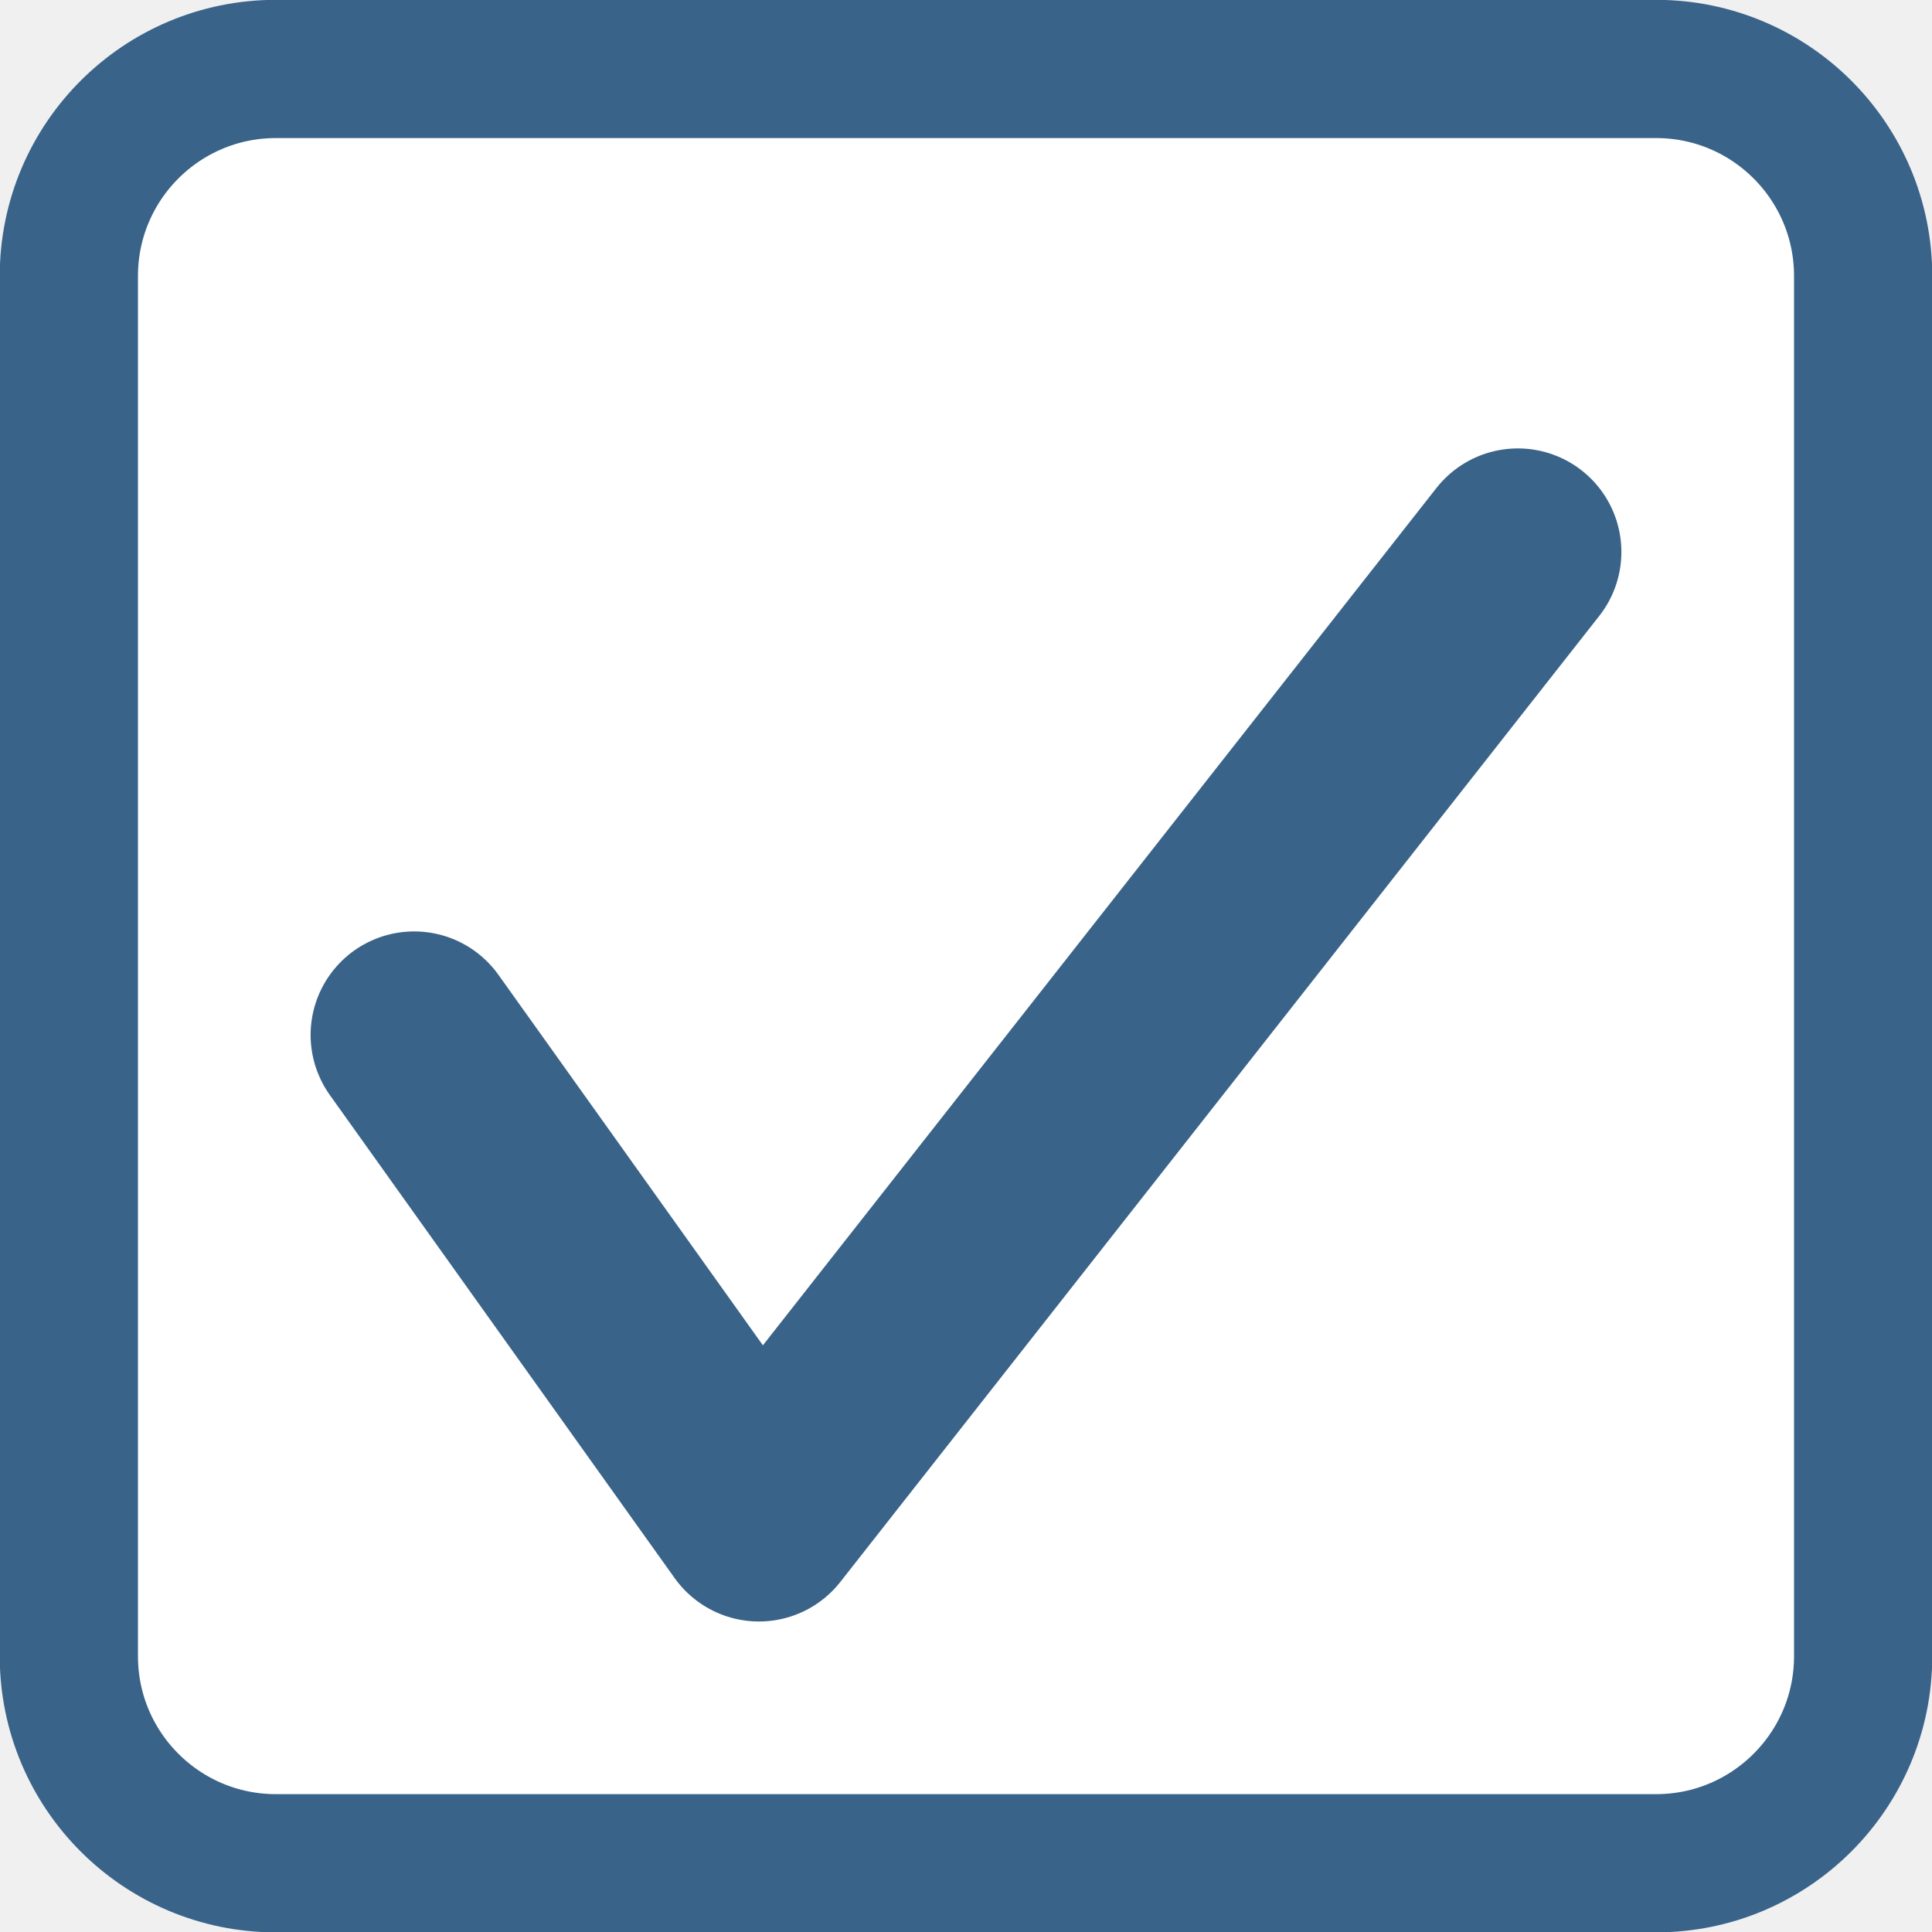
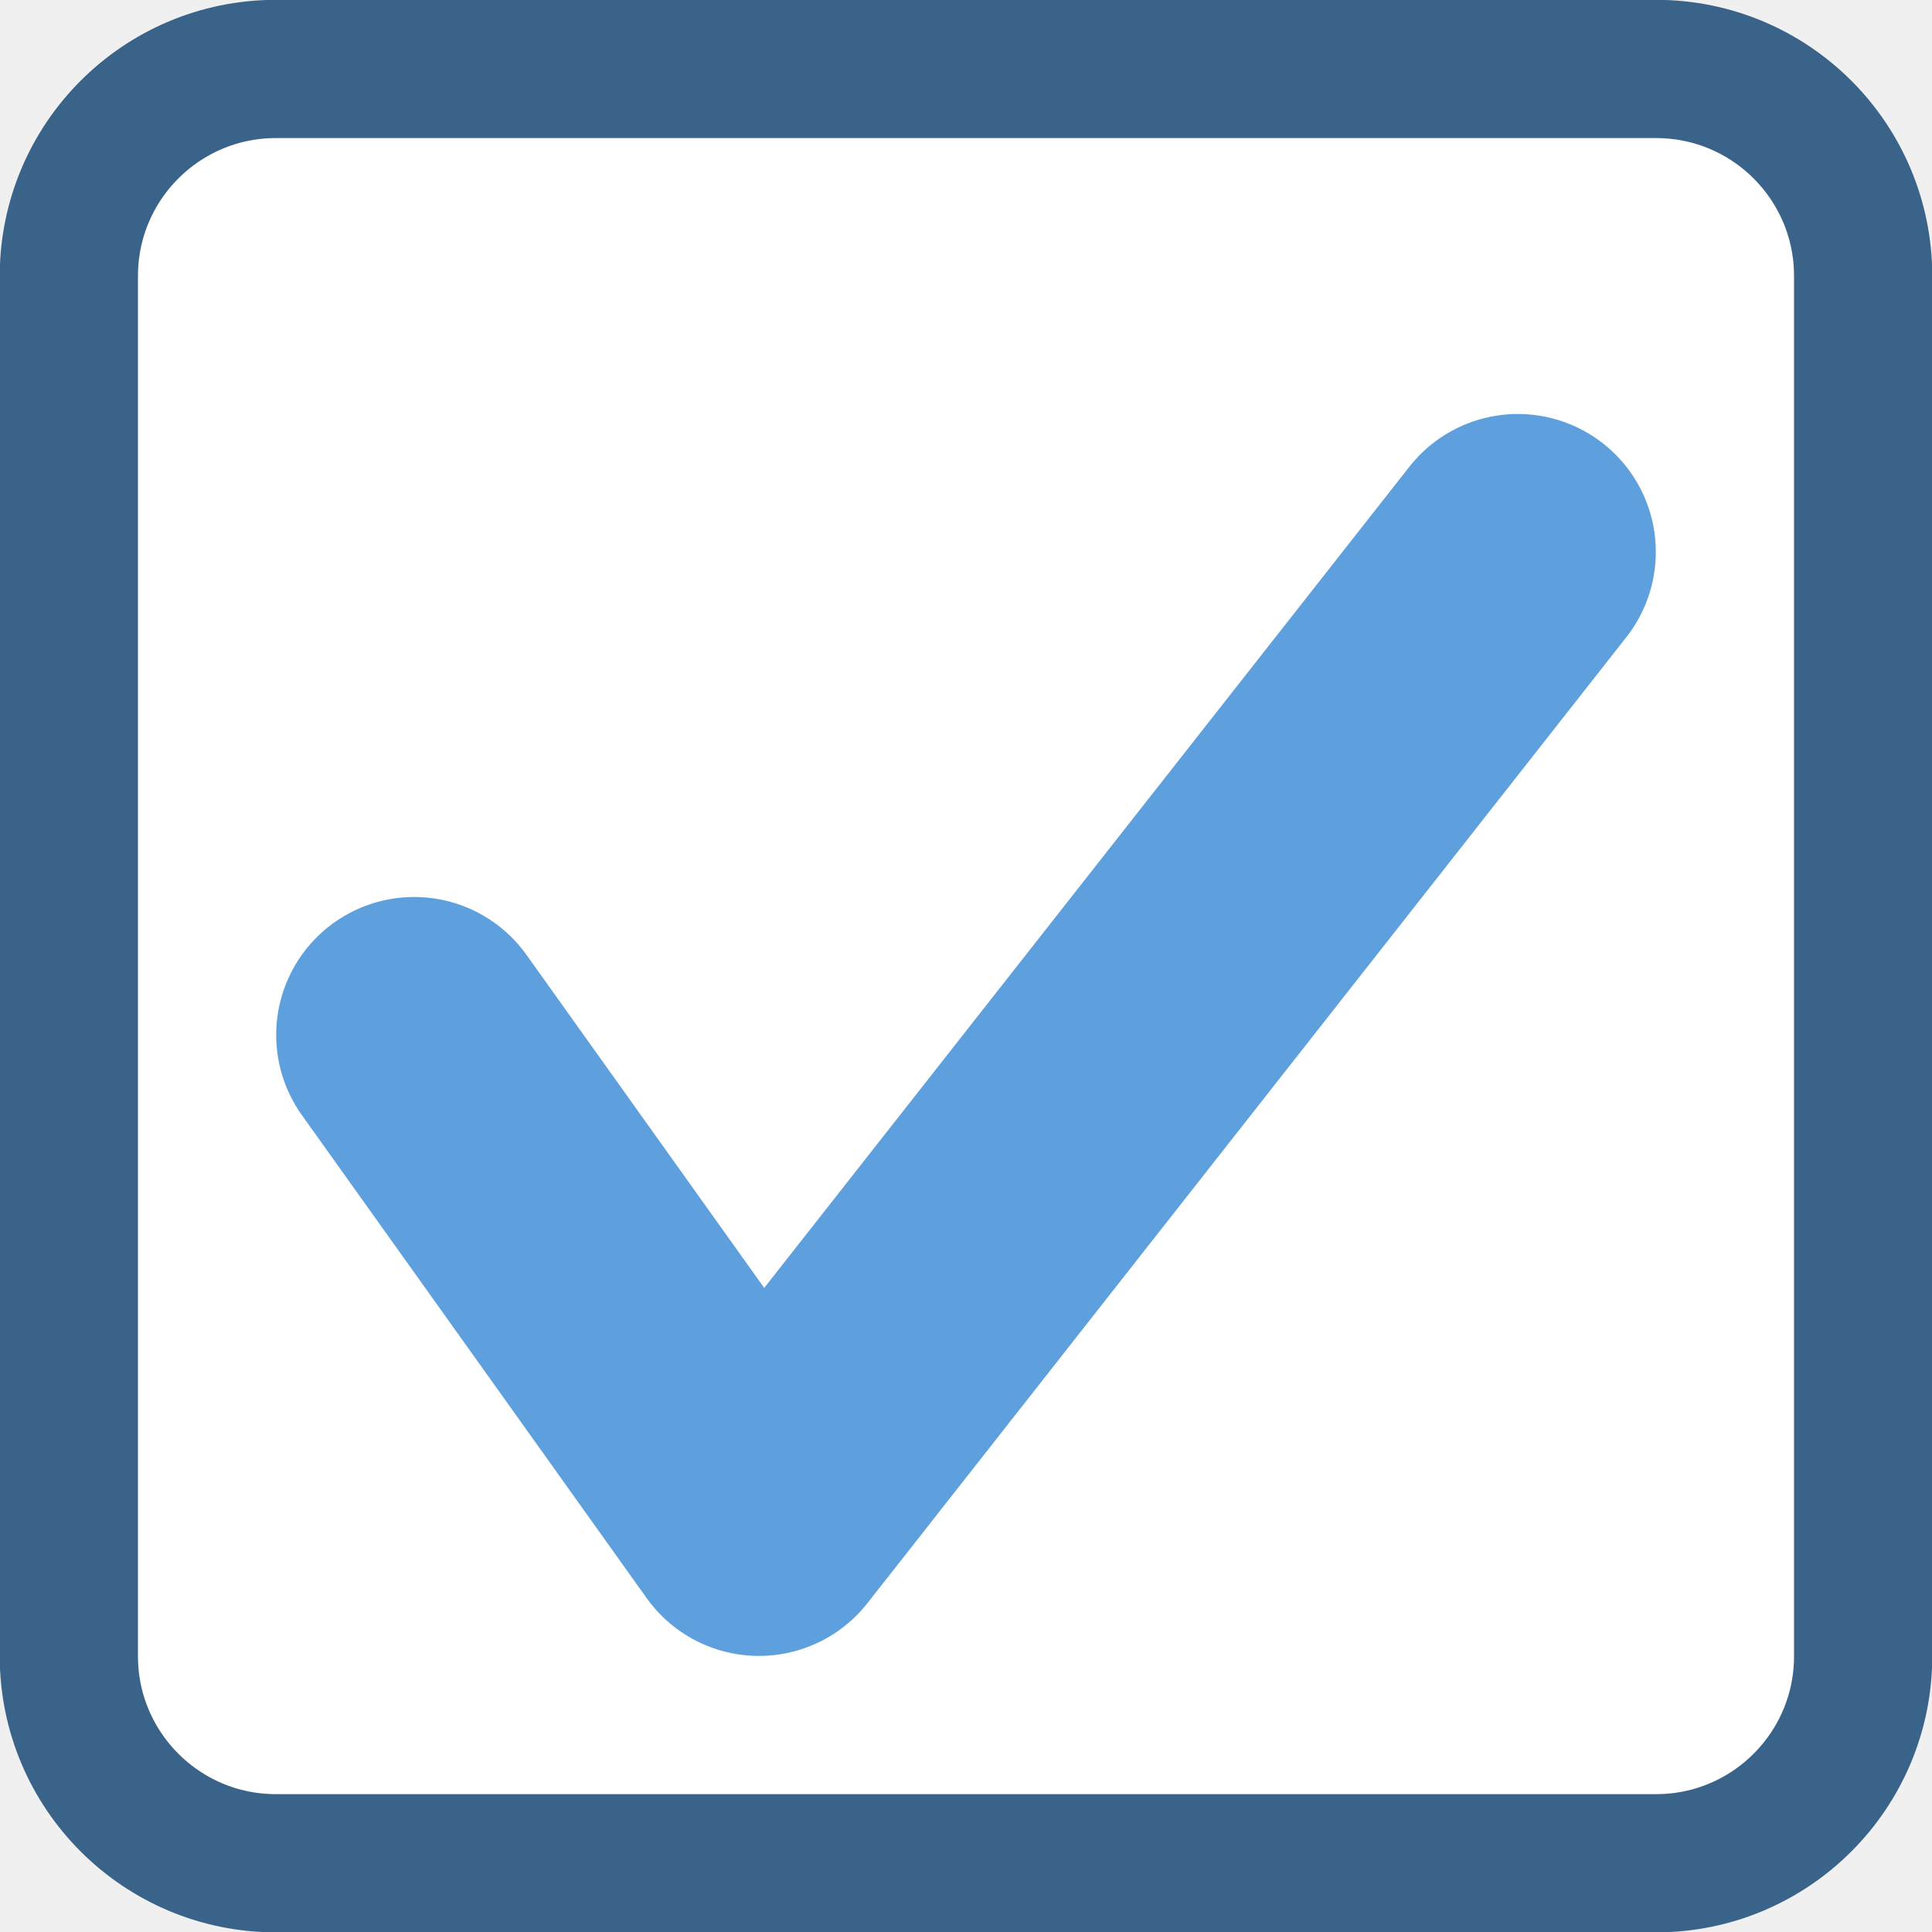
<svg xmlns="http://www.w3.org/2000/svg" width="14" height="14" viewBox="0 0 3.704 3.704" version="1.1" id="svg8">
  <defs id="defs2" />
  <g id="layer1" transform="translate(0,-293.2958)">
    <rect style="opacity:1;fill:#ffffff;fill-opacity:1;fill-rule:nonzero;stroke:#3a6389;stroke-width:0.265;stroke-linecap:round;stroke-linejoin:round;stroke-miterlimit:4;stroke-dasharray:none;stroke-dashoffset:0;stroke-opacity:1" id="rect4487" width="3.44" height="3.44" x="0.132" y="293.428" ry="0.397" rx="0.397" />
-     <path style="fill:none;fill-rule:evenodd;stroke:#3a6389;stroke-width:0.397;stroke-linecap:round;stroke-linejoin:round;stroke-miterlimit:4;stroke-dasharray:none;stroke-opacity:1" d="m 0.794,295.28 0.661,0.926 1.455,-1.852" id="path4489" />
+     <path style="fill:none;fill-rule:evenodd;stroke:#5ea0dd;stroke-width:0.529;stroke-linecap:round;stroke-linejoin:round;stroke-miterlimit:4;stroke-dasharray:none;stroke-opacity:1" d="m 0.794,295.28 0.661,0.926 1.455,-1.852" id="path4489" />
  </g>
</svg>
